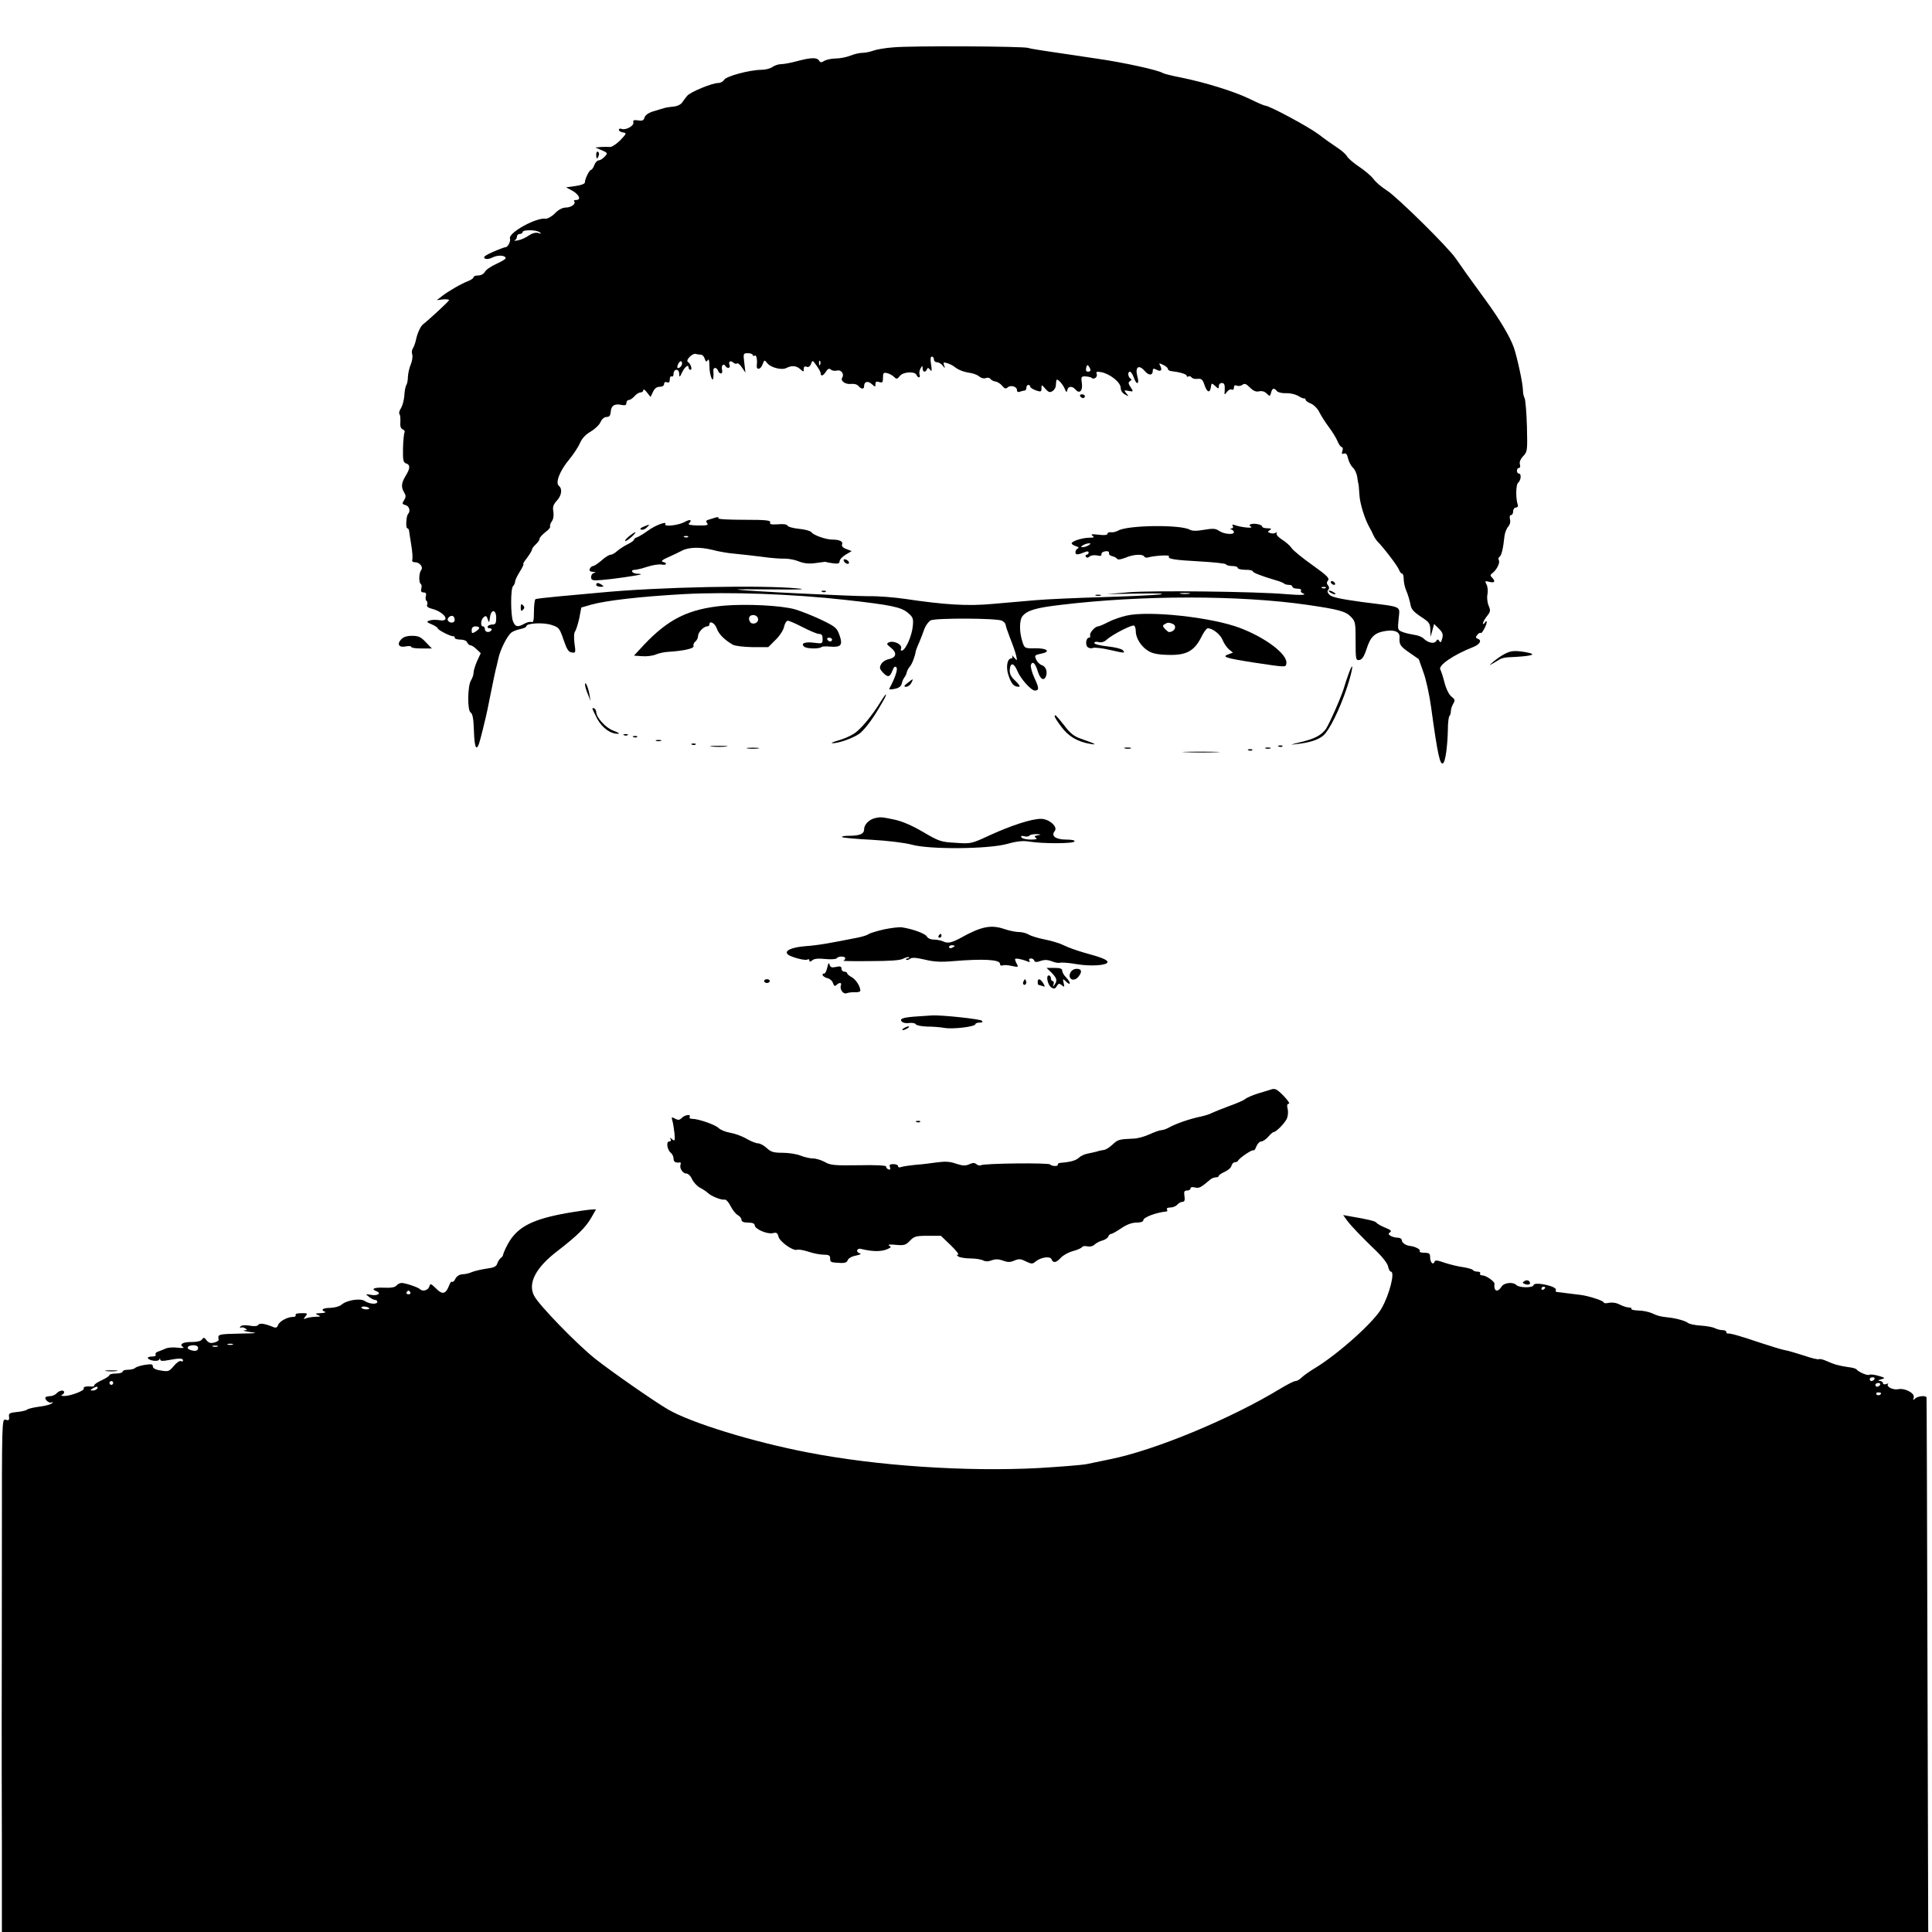
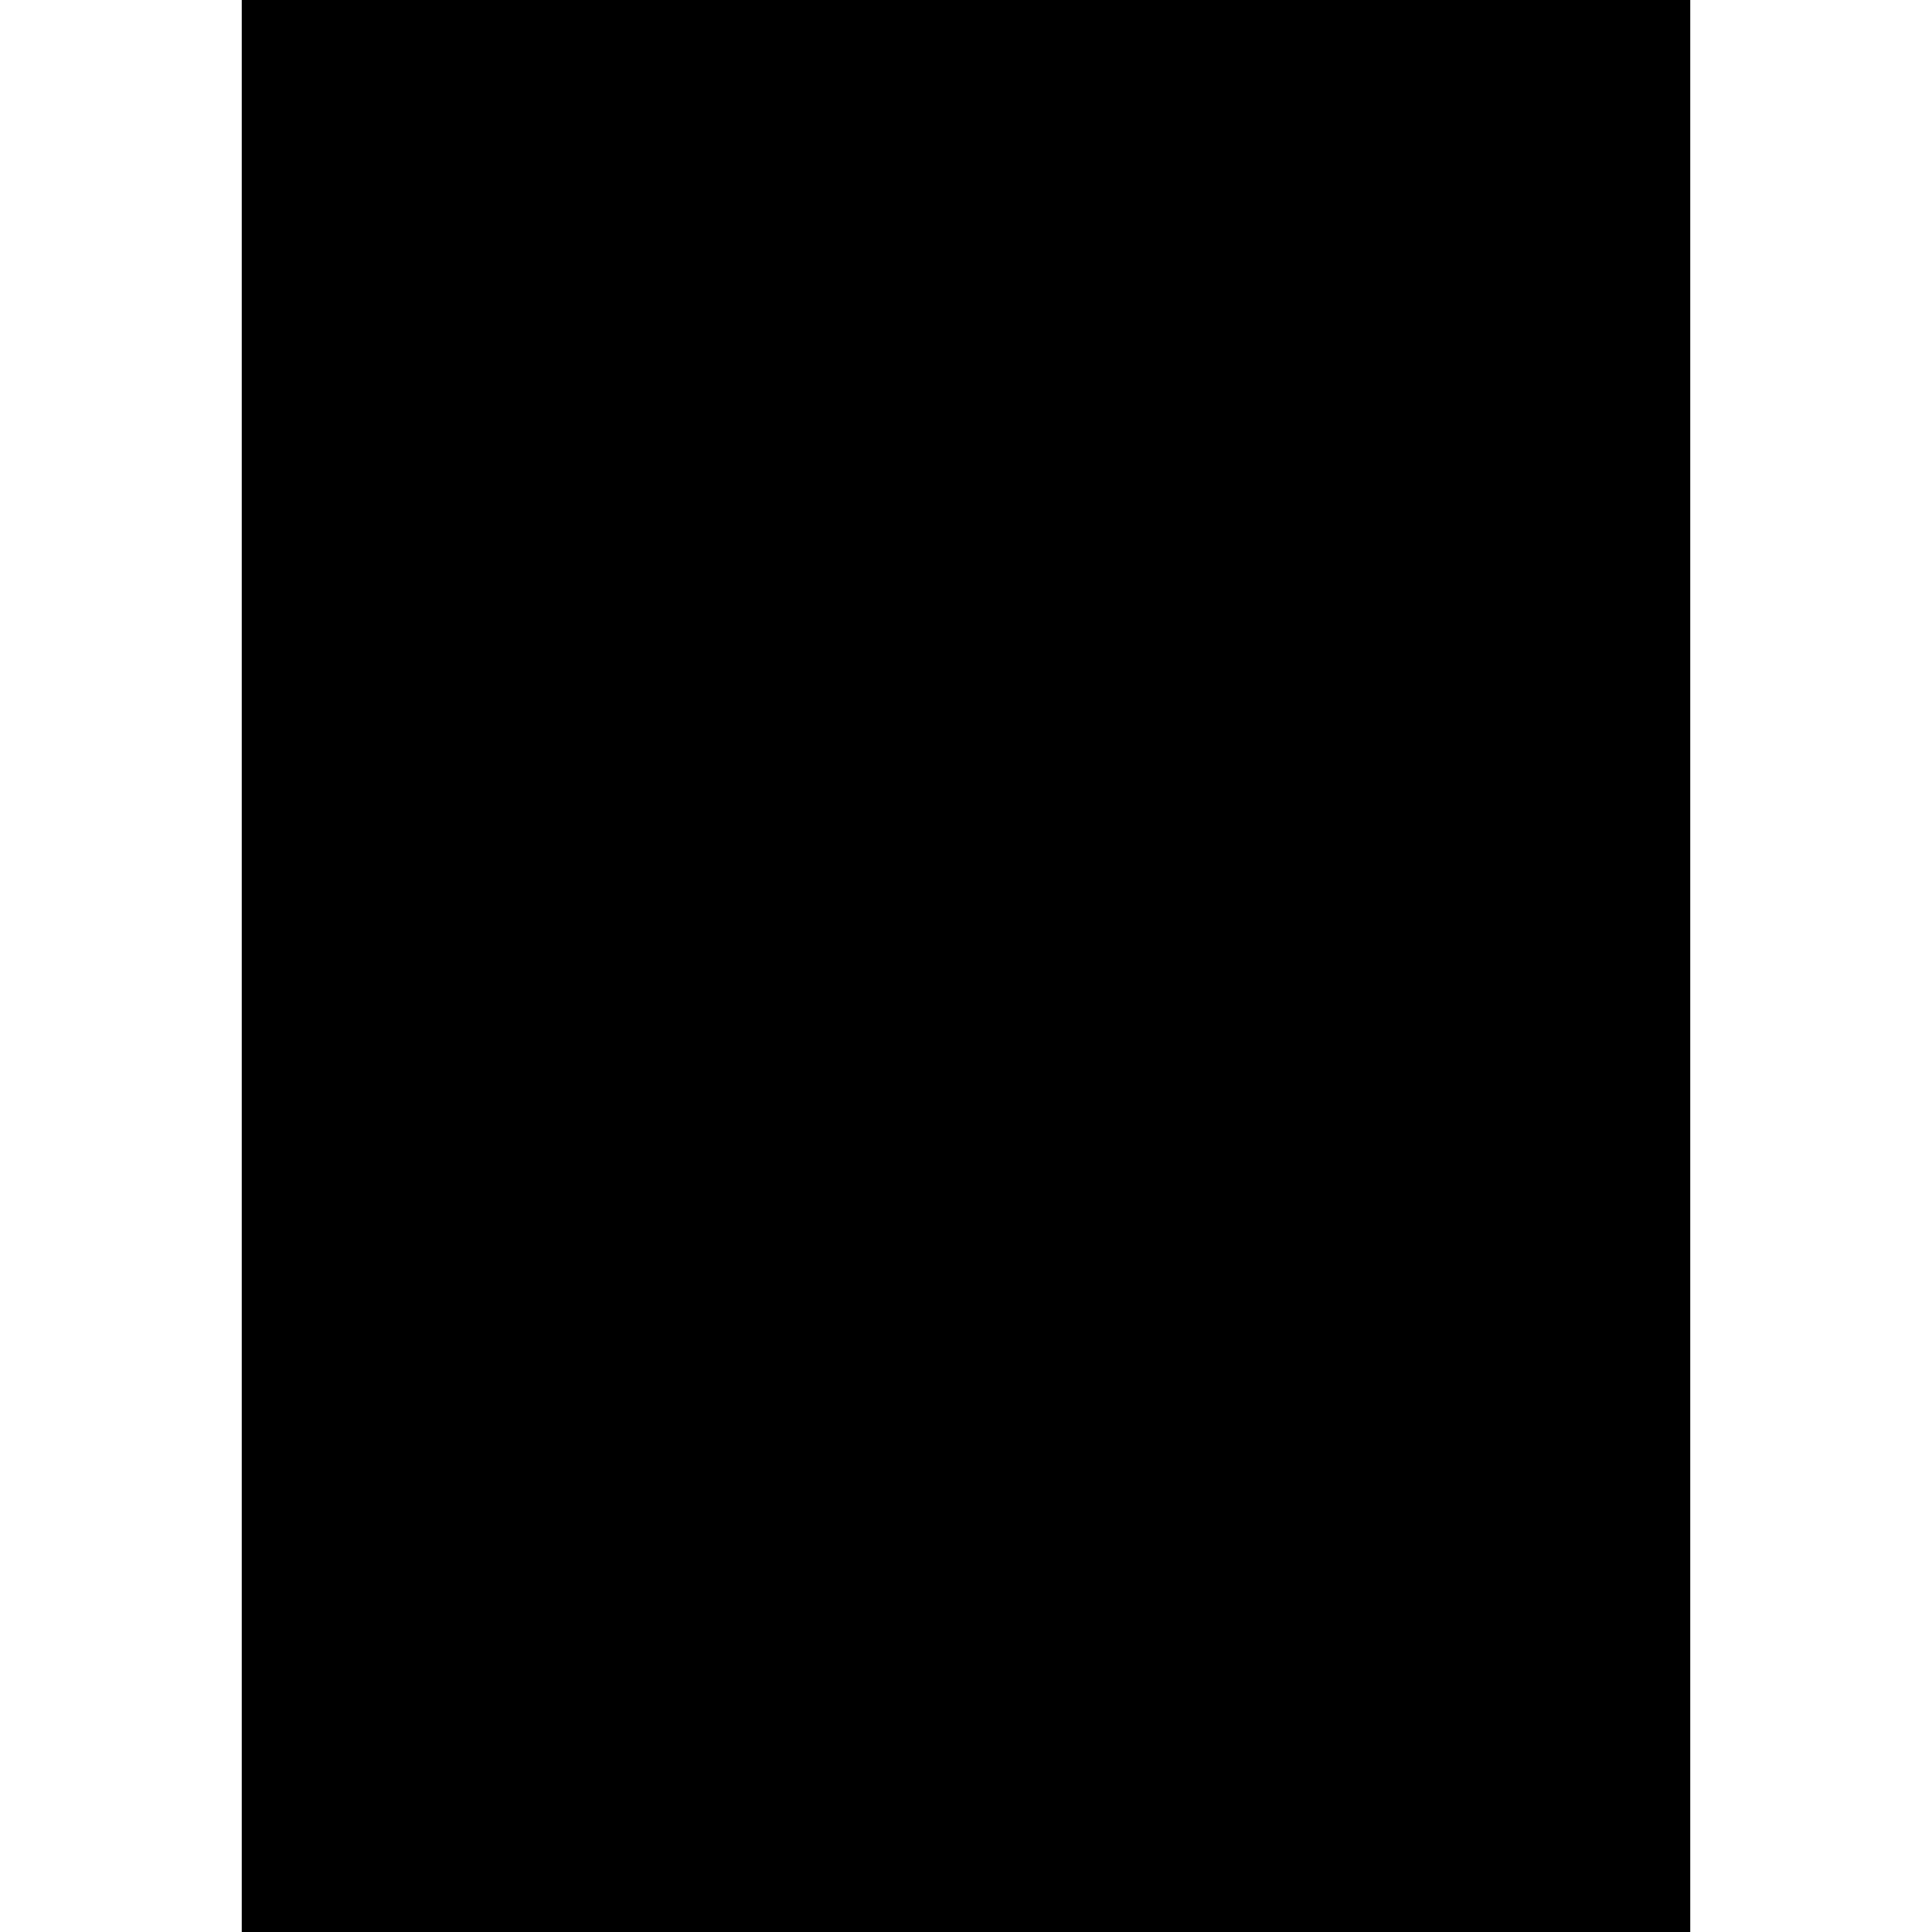
- <svg xmlns="http://www.w3.org/2000/svg" version="1.0" width="1024pt" height="1024pt" viewBox="0 0 1024 1024" preserveAspectRatio="xMidYMid meet">
-   <g transform="translate(0,1024) scale(0.1,-0.1)" fill="#000000" stroke="none">
-     <path d="M4735 9989 c-44 -3 -93 -12 -108 -18 -16 -6 -41 -11 -56 -11 -16 0 -45 -7 -64 -15 -20 -8 -55 -15 -77 -15 -22 0 -49 -6 -60 -12 -17 -11 -22 -10 -29 1 -11 17 -41 17 -116 -3 -32 -9 -71 -16 -85 -16 -14 0 -35 -7 -46 -15 -10 -8 -37 -15 -59 -15 -64 -1 -186 -34 -197 -53 -5 -9 -19 -17 -32 -17 -32 0 -148 -48 -164 -68 -8 -9 -20 -26 -27 -36 -8 -11 -28 -20 -47 -21 -18 -2 -40 -5 -48 -8 -8 -2 -34 -10 -57 -17 -26 -8 -43 -20 -47 -33 -4 -15 -11 -19 -34 -15 -23 3 -28 1 -25 -11 4 -18 -41 -43 -63 -34 -8 3 -14 0 -14 -5 0 -6 10 -12 22 -14 20 -3 20 -5 -14 -41 -20 -20 -44 -36 -54 -36 -11 1 -32 1 -49 0 l-30 -3 34 -14 c32 -14 33 -16 16 -34 -10 -11 -24 -20 -32 -20 -7 0 -18 -11 -23 -25 -5 -14 -13 -25 -17 -25 -9 0 -33 -48 -33 -67 0 -7 -20 -15 -50 -19 l-50 -7 27 -14 c42 -22 57 -53 26 -53 -9 0 -13 -3 -10 -7 12 -12 -15 -33 -43 -33 -18 0 -40 -11 -59 -31 -17 -17 -39 -29 -48 -28 -50 8 -200 -75 -190 -105 5 -14 -11 -46 -23 -46 -5 0 -35 -11 -67 -25 -43 -19 -54 -28 -43 -35 9 -5 24 -3 42 6 28 14 68 11 68 -5 0 -4 -23 -18 -50 -30 -28 -13 -55 -31 -60 -42 -6 -11 -21 -19 -35 -19 -14 0 -25 -4 -25 -9 0 -5 -12 -14 -27 -20 -39 -15 -108 -55 -141 -81 l-27 -21 32 4 c18 2 33 0 33 -4 0 -5 -101 -99 -139 -129 -12 -10 -29 -46 -36 -80 -4 -19 -12 -40 -17 -47 -5 -7 -7 -21 -3 -32 3 -11 0 -34 -8 -53 -8 -18 -14 -48 -15 -65 0 -18 -4 -38 -9 -45 -4 -7 -9 -32 -10 -56 -2 -24 -10 -53 -18 -66 -8 -12 -12 -26 -8 -30 4 -4 6 -22 5 -42 -2 -23 2 -36 13 -40 8 -3 12 -10 9 -16 -3 -5 -7 -43 -8 -84 -1 -63 1 -75 16 -80 23 -7 23 -26 -2 -66 -23 -38 -25 -60 -8 -88 10 -16 10 -24 0 -41 -12 -18 -11 -21 7 -26 20 -5 28 -32 14 -47 -10 -10 -14 -76 -4 -76 4 0 8 -6 9 -12 1 -7 6 -42 12 -78 6 -35 8 -70 5 -77 -2 -8 3 -13 14 -13 26 0 46 -26 33 -42 -12 -15 -13 -66 -2 -73 5 -3 6 -14 3 -25 -4 -14 0 -20 12 -20 12 0 16 -6 12 -20 -3 -11 -1 -22 4 -25 4 -3 6 -12 3 -20 -4 -9 4 -16 23 -21 69 -17 105 -72 41 -61 -18 3 -42 2 -52 -2 -17 -6 -15 -9 12 -20 18 -8 32 -17 32 -21 0 -9 71 -45 83 -42 4 1 7 -3 7 -8 0 -6 14 -10 30 -10 18 0 33 -6 36 -15 4 -8 11 -15 17 -15 6 0 21 -9 33 -21 l22 -21 -19 -41 c-10 -23 -19 -51 -19 -62 0 -11 -6 -29 -13 -40 -19 -28 -21 -162 -2 -172 10 -6 15 -34 17 -98 3 -100 16 -114 35 -38 7 26 17 66 22 88 6 22 20 87 31 145 12 58 23 114 26 125 3 11 10 40 15 63 10 48 46 120 69 139 8 7 30 15 48 19 17 3 32 10 32 15 0 16 88 21 132 7 41 -13 44 -18 65 -79 17 -50 26 -65 43 -67 21 -4 22 -1 15 47 -4 31 -3 57 3 64 5 7 15 38 22 69 l11 58 52 15 c78 22 258 43 490 56 240 13 578 1 862 -31 241 -27 291 -38 327 -68 27 -23 30 -30 26 -71 -5 -51 -36 -122 -56 -129 -7 -2 -10 2 -6 12 7 19 -37 42 -63 32 -16 -7 -15 -10 10 -30 33 -27 28 -51 -13 -60 -16 -3 -34 -15 -40 -27 -10 -17 -8 -25 11 -45 25 -26 36 -24 50 14 7 18 13 22 20 15 9 -9 -6 -55 -38 -114 -2 -4 11 -4 29 0 22 4 34 14 37 26 2 11 8 26 14 34 6 7 12 20 13 28 2 8 9 22 17 31 12 14 27 54 31 82 1 3 8 24 18 45 9 22 22 55 28 73 7 18 22 38 33 44 26 13 352 12 378 -2 10 -6 19 -15 19 -21 0 -6 11 -38 24 -72 14 -34 28 -75 32 -92 6 -29 6 -29 -11 -10 -9 11 -14 14 -10 8 3 -7 1 -13 -5 -13 -22 0 -30 -48 -14 -92 15 -44 28 -58 54 -58 9 0 3 11 -18 31 -24 22 -32 38 -30 60 3 40 23 36 41 -9 16 -39 72 -102 92 -102 23 0 23 13 -2 66 -14 30 -22 62 -19 70 9 23 24 8 37 -36 13 -42 34 -52 44 -21 7 25 -3 49 -24 56 -10 3 -23 16 -29 29 -10 22 -8 24 24 31 56 10 36 30 -29 29 -56 -1 -57 0 -68 35 -17 51 -17 115 1 136 25 30 72 44 202 59 431 52 949 52 1308 0 165 -24 202 -34 230 -63 24 -25 25 -32 25 -129 0 -97 1 -103 20 -100 14 2 25 18 38 58 21 66 43 87 103 96 48 7 74 -6 72 -34 -3 -38 4 -48 52 -81 28 -19 50 -35 50 -35 0 -1 11 -31 24 -68 14 -37 32 -120 41 -185 35 -256 48 -314 65 -297 11 11 22 87 24 176 0 36 4 70 9 74 4 4 7 16 7 26 0 10 6 27 13 39 10 17 9 22 -10 37 -13 10 -28 40 -37 75 -8 31 -18 62 -22 68 -13 22 71 79 173 119 36 14 49 36 26 44 -12 5 -13 9 -3 21 7 9 15 13 18 10 6 -6 32 42 32 59 0 6 -5 4 -10 -4 -5 -8 -10 -10 -10 -4 0 6 9 23 21 38 19 24 20 30 9 56 -7 17 -10 44 -6 61 3 17 1 40 -5 51 -10 19 -9 20 15 14 28 -7 34 2 14 23 -11 10 -10 15 3 24 22 17 41 55 33 68 -4 6 -2 14 4 18 10 6 19 42 26 109 2 18 11 41 20 51 9 10 13 26 9 39 -3 13 -1 22 6 22 6 0 11 9 11 20 0 11 7 20 15 20 8 0 12 6 10 13 -12 33 -11 107 1 118 16 13 19 49 4 49 -5 0 -10 7 -10 15 0 8 5 15 11 15 6 0 8 8 5 18 -4 12 2 28 17 44 23 24 23 30 20 158 -2 73 -8 140 -12 149 -5 9 -9 27 -9 41 0 37 -31 178 -49 230 -21 57 -71 142 -148 248 -33 46 -77 106 -98 135 -20 29 -48 68 -61 87 -40 59 -314 329 -366 361 -27 17 -59 44 -70 60 -12 16 -46 45 -76 65 -30 20 -59 45 -65 56 -6 11 -29 31 -52 46 -23 15 -67 46 -98 70 -53 40 -261 152 -283 152 -5 0 -43 16 -83 36 -83 40 -235 87 -363 113 -47 9 -91 20 -97 24 -25 16 -214 57 -348 76 -306 45 -351 52 -365 57 -23 9 -624 12 -715 3z m-1875 -980 c12 -8 10 -9 -7 -4 -14 4 -32 -1 -50 -13 -15 -11 -41 -23 -58 -26 -16 -3 -24 -3 -17 0 6 3 12 12 12 20 0 8 7 14 15 14 8 0 15 5 15 10 0 13 71 13 90 -1z m855 -649 c8 0 17 -10 20 -21 6 -17 9 -19 16 -8 6 9 9 -1 9 -31 0 -44 18 -94 21 -60 1 8 1 23 0 33 -3 21 17 23 25 2 9 -22 27 -18 21 5 -6 22 8 37 18 20 9 -15 28 -12 22 4 -8 20 4 28 20 14 7 -6 16 -8 20 -4 4 3 15 -6 25 -21 l19 -28 -6 51 c-6 50 -6 52 19 52 14 0 26 -5 26 -10 0 -5 5 -6 10 -3 9 6 15 -21 11 -52 -3 -25 20 -23 30 4 10 26 11 27 24 10 18 -25 79 -41 104 -27 28 14 52 12 73 -7 17 -15 18 -15 18 2 0 11 5 15 15 11 10 -4 19 2 24 16 7 20 8 20 29 -10 12 -16 22 -35 22 -41 0 -18 14 -13 28 10 10 15 17 18 26 10 6 -6 21 -8 33 -5 21 6 39 -19 27 -37 -11 -18 16 -37 46 -34 17 2 33 -2 40 -11 16 -18 30 -18 30 0 0 24 20 29 41 10 18 -16 19 -16 19 0 0 13 5 16 20 11 17 -5 20 -2 20 23 0 26 3 29 23 24 12 -3 28 -12 36 -20 13 -13 17 -12 31 6 18 22 81 25 88 4 2 -6 8 -12 13 -12 4 0 6 6 3 14 -3 8 -1 23 5 33 10 17 10 17 11 1 0 -21 16 -24 23 -5 4 9 8 8 17 -3 9 -12 10 -5 5 28 -5 27 -3 42 4 42 6 0 11 -7 11 -15 0 -8 7 -15 16 -15 9 0 23 -8 30 -17 13 -17 14 -17 8 1 -6 16 -4 17 17 11 13 -4 31 -13 39 -20 20 -16 49 -27 85 -32 17 -3 37 -11 46 -19 9 -8 24 -12 34 -8 9 4 20 2 24 -4 3 -5 15 -12 26 -14 11 -1 28 -12 37 -23 12 -15 19 -17 28 -9 15 15 50 6 50 -13 0 -10 6 -13 16 -9 9 3 20 6 25 6 5 0 9 7 9 15 0 8 5 15 10 15 6 0 10 -4 10 -9 0 -5 14 -14 30 -20 27 -9 30 -8 30 11 0 21 1 20 21 -3 16 -18 24 -21 37 -12 9 5 18 19 18 29 1 11 2 23 3 28 2 14 32 -16 44 -44 8 -20 11 -22 14 -7 5 21 26 22 43 3 21 -26 40 -8 34 33 -5 34 -3 37 20 36 14 -1 29 -4 32 -8 11 -11 33 5 27 20 -5 13 -1 15 26 10 46 -10 101 -54 101 -83 0 -14 9 -28 23 -35 21 -12 21 -11 7 6 -14 17 -13 18 12 13 26 -5 26 -4 11 19 -13 20 -14 26 -4 33 9 5 10 10 2 14 -13 9 -15 36 -2 36 5 0 14 -13 20 -30 15 -44 32 -38 19 6 -13 49 8 64 39 28 22 -26 43 -25 43 2 0 11 4 12 19 5 23 -13 33 -4 21 19 -9 16 -7 17 15 6 14 -6 25 -16 25 -21 0 -6 8 -11 18 -12 44 -5 82 -16 82 -25 0 -5 4 -7 9 -3 5 3 13 0 16 -5 4 -6 18 -10 32 -8 21 2 27 -3 37 -32 13 -40 29 -46 34 -12 3 23 4 23 23 6 17 -16 19 -16 19 -1 0 10 7 17 15 17 15 0 18 -9 16 -45 -2 -19 -1 -19 13 -1 8 10 19 15 25 11 6 -3 11 1 11 10 0 12 5 15 16 11 9 -4 23 -1 30 5 10 8 19 5 39 -15 19 -19 33 -24 49 -20 15 3 29 -1 40 -12 16 -16 18 -15 23 5 6 24 16 27 31 8 6 -7 28 -12 49 -11 21 1 49 -6 63 -14 14 -9 28 -15 33 -14 4 1 7 -2 7 -7 0 -5 13 -14 28 -20 16 -7 36 -27 45 -46 9 -18 31 -53 49 -77 19 -25 40 -59 47 -76 7 -18 18 -32 23 -32 5 0 7 -9 3 -20 -5 -15 -3 -18 8 -14 11 4 17 -4 22 -26 4 -17 15 -39 26 -49 10 -9 21 -33 23 -52 3 -19 5 -34 6 -34 1 0 3 -25 5 -55 2 -48 29 -134 56 -180 5 -8 13 -24 18 -36 5 -11 15 -27 23 -35 36 -37 107 -131 113 -149 4 -11 11 -20 16 -20 5 0 9 -13 9 -30 0 -16 6 -44 14 -62 8 -18 17 -49 21 -68 4 -28 15 -41 55 -68 45 -29 50 -36 51 -70 l1 -37 10 34 9 34 25 -25 c20 -19 24 -31 18 -52 -5 -21 -9 -24 -15 -14 -8 11 -10 11 -18 -1 -10 -15 -43 -8 -66 15 -8 8 -30 17 -48 19 -19 3 -47 9 -62 15 -27 10 -28 12 -22 70 6 71 27 61 -192 89 -110 15 -159 25 -173 37 -12 12 -15 21 -8 28 6 6 6 14 -1 23 -8 9 -8 17 0 27 9 11 -7 27 -83 81 -52 37 -102 77 -110 90 -8 12 -31 33 -51 45 -19 12 -32 27 -29 32 4 7 2 8 -5 4 -7 -4 -19 -5 -29 -1 -14 5 -14 7 -2 15 11 7 8 10 -12 10 -16 0 -28 4 -28 9 0 10 -40 19 -59 13 -11 -4 -11 -6 0 -14 15 -10 -55 -3 -87 9 -12 4 -15 3 -10 -5 4 -7 1 -12 -6 -13 -10 0 -10 -2 0 -6 6 -2 12 -9 12 -14 0 -15 -54 -10 -78 7 -19 13 -33 14 -80 6 -40 -7 -63 -7 -77 1 -49 27 -326 24 -378 -5 -12 -7 -30 -11 -39 -9 -10 1 -18 -2 -18 -8 0 -7 -18 -9 -47 -5 -36 4 -44 3 -33 -5 12 -9 9 -11 -16 -11 -36 0 -94 -18 -94 -30 0 -4 10 -11 23 -15 13 -4 17 -8 10 -12 -7 -2 -13 -12 -13 -20 0 -15 12 -15 53 2 10 4 17 3 17 -4 0 -6 -5 -11 -11 -11 -5 0 -7 -5 -4 -10 5 -8 11 -7 21 1 8 6 25 8 39 5 17 -4 24 -3 23 6 -2 7 7 14 20 16 14 2 21 -1 20 -9 -2 -7 6 -15 17 -17 11 -2 23 -9 26 -14 4 -6 21 -3 44 6 42 18 91 21 100 6 3 -5 11 -7 18 -5 33 10 118 15 113 7 -9 -15 26 -20 169 -28 72 -4 132 -11 133 -15 2 -5 17 -9 33 -9 16 0 29 -4 29 -10 0 -5 18 -10 40 -10 22 0 40 -3 40 -8 0 -7 43 -24 117 -46 23 -6 45 -15 49 -19 4 -4 16 -7 26 -7 10 0 18 -4 18 -10 0 -5 12 -10 26 -10 14 0 23 -4 20 -9 -4 -5 0 -11 6 -14 31 -11 -4 -13 -87 -6 -160 14 -705 20 -830 10 l-120 -10 170 3 c109 2 148 0 110 -5 -33 -4 -170 -10 -305 -14 -135 -4 -292 -11 -350 -16 -58 -5 -161 -14 -230 -20 -130 -12 -250 -5 -465 27 -55 8 -140 15 -190 14 -93 0 -651 27 -695 35 -14 2 70 2 185 1 142 -2 186 0 135 5 -189 19 -742 8 -1050 -22 -58 -5 -156 -14 -219 -20 -63 -6 -118 -12 -123 -15 -4 -3 -8 -32 -8 -66 0 -45 -3 -59 -13 -55 -7 3 -24 -1 -38 -9 -36 -20 -48 -17 -60 13 -13 35 -13 173 0 186 6 6 11 17 11 24 0 7 11 31 25 53 14 22 22 40 19 40 -4 0 5 15 20 34 14 19 26 39 26 44 0 5 9 17 20 27 11 10 20 23 20 30 0 6 14 21 30 34 17 12 28 26 26 30 -3 4 1 16 8 27 9 11 12 31 9 52 -5 25 0 38 18 58 26 28 31 63 11 79 -20 16 6 82 56 141 22 27 48 66 56 86 11 25 30 45 56 60 22 13 46 35 53 51 7 16 20 27 32 27 15 0 20 7 22 26 1 33 20 46 56 38 20 -4 27 -2 27 10 0 9 6 16 13 16 7 0 20 9 30 20 9 11 24 20 32 20 8 0 15 6 15 13 0 6 9 1 19 -13 l19 -24 13 27 c8 18 20 27 36 27 14 0 23 6 23 15 0 9 6 12 15 9 10 -4 15 0 15 16 0 11 5 18 10 15 6 -3 10 3 10 14 0 12 7 21 15 21 9 0 15 -9 15 -22 0 -20 3 -18 16 10 16 31 34 43 34 22 0 -5 4 -10 10 -10 11 0 1 32 -14 42 -14 9 25 48 42 42 8 -2 20 -4 27 -4z m-102 -55 c-5 -13 -23 -22 -23 -11 0 15 14 35 21 31 4 -3 6 -12 2 -20z m734 3 c-3 -8 -6 -5 -6 6 -1 11 2 17 5 13 3 -3 4 -12 1 -19z m1433 -30 c0 -5 -6 -8 -14 -8 -9 0 -12 7 -9 21 4 16 8 17 14 7 5 -7 9 -16 9 -20z m-10 -928 c-8 -5 -22 -10 -30 -10 -13 0 -13 1 0 10 8 5 22 10 30 10 13 0 13 -1 0 -10z m1257 -226 c-3 -3 -12 -4 -19 -1 -8 3 -5 6 6 6 11 1 17 -2 13 -5z m-724 -31 c-13 -2 -33 -2 -45 0 -13 2 -3 4 22 4 25 0 35 -2 23 -4z m-3673 -128 c0 -28 -4 -35 -19 -35 -11 0 -23 -4 -26 -10 -3 -5 1 -10 10 -10 9 0 13 -4 10 -10 -10 -15 -35 -12 -35 5 0 8 -4 15 -10 15 -15 0 -12 36 4 49 11 9 15 7 21 -11 7 -21 8 -20 12 10 6 45 33 43 33 -3z m-220 -11 c0 -17 -26 -19 -36 -3 -7 12 15 31 28 23 4 -3 8 -12 8 -20z m130 -42 c0 -4 -9 -13 -20 -20 -18 -11 -20 -10 -20 8 0 13 7 20 20 20 11 0 20 -3 20 -8z" />
-     <path d="M5725 8140 c3 -5 10 -10 16 -10 5 0 9 5 9 10 0 6 -7 10 -16 10 -8 0 -12 -4 -9 -10z" />
-     <path d="M3780 7493 c-8 -2 -21 -7 -29 -9 -9 -3 -10 -8 -3 -17 9 -10 -1 -13 -48 -12 -37 0 -55 4 -49 10 20 20 7 25 -23 8 -34 -18 -111 -26 -102 -11 12 18 -53 -6 -91 -34 -22 -16 -48 -32 -57 -35 -10 -3 -18 -9 -18 -14 0 -4 -15 -15 -34 -24 -18 -9 -43 -25 -54 -35 -12 -11 -27 -20 -35 -20 -8 0 -30 -13 -48 -30 -19 -16 -39 -30 -45 -30 -7 0 -14 -7 -18 -15 -4 -10 1 -15 17 -16 16 -1 17 -3 5 -6 -9 -2 -16 -13 -15 -23 1 -16 8 -18 57 -14 54 4 185 23 205 29 6 2 -2 4 -17 4 -29 1 -40 21 -12 21 8 0 37 7 65 16 27 9 60 14 74 12 28 -6 35 8 8 14 -12 3 -1 12 32 26 28 13 58 27 67 32 36 20 96 22 162 6 37 -10 92 -19 122 -21 31 -3 95 -10 142 -16 48 -7 103 -11 123 -10 20 0 53 -6 74 -15 25 -10 52 -13 83 -9 59 8 56 8 62 6 3 -2 20 -4 38 -7 24 -3 32 0 32 11 0 9 14 24 32 35 l32 19 -28 11 c-18 6 -26 15 -23 24 7 16 -13 26 -51 26 -35 0 -102 24 -111 39 -5 7 -34 15 -65 18 -32 3 -60 11 -62 17 -3 7 -23 10 -51 7 -36 -2 -45 0 -41 10 4 11 -21 14 -137 14 -79 0 -141 3 -138 8 5 8 -4 8 -27 0z m-133 -99 c-3 -3 -12 -4 -19 -1 -8 3 -5 6 6 6 11 1 17 -2 13 -5z" />
-     <path d="M3410 7448 c-16 -7 -20 -12 -12 -15 8 -3 21 2 30 11 19 18 17 19 -18 4z" />
-     <path d="M3336 7399 c-15 -12 -25 -23 -22 -26 2 -3 17 7 33 21 33 31 26 34 -11 5z" />
-     <path d="M4472 7268 c5 -15 28 -23 28 -10 0 5 -7 13 -16 16 -10 4 -14 1 -12 -6z" />
-     <path d="M7055 7150 c3 -5 11 -10 16 -10 6 0 7 5 4 10 -3 6 -11 10 -16 10 -6 0 -7 -4 -4 -10z" />
-     <path d="M3160 7140 c0 -5 10 -10 23 -10 18 0 19 2 7 10 -19 13 -30 13 -30 0z" />
-     <path d="M4358 7103 c7 -3 16 -2 19 1 4 3 -2 6 -13 5 -11 0 -14 -3 -6 -6z" />
-     <path d="M7050 7100 c8 -5 20 -10 25 -10 6 0 3 5 -5 10 -8 5 -19 10 -25 10 -5 0 -3 -5 5 -10z" />
-     <path d="M5808 7083 c6 -2 18 -2 25 0 6 3 1 5 -13 5 -14 0 -19 -2 -12 -5z" />
-     <path d="M2760 7020 c0 -19 3 -21 12 -12 9 9 9 15 0 24 -9 9 -12 7 -12 -12z" />
-     <path d="M3160 9421 c0 -25 6 -27 13 -6 4 8 2 17 -3 20 -6 4 -10 -3 -10 -14z" />
-     <path d="M3838 7030 c-188 -17 -295 -70 -426 -209 l-52 -56 43 -3 c24 -2 56 2 73 9 16 7 45 13 64 14 83 5 141 18 136 31 -3 7 2 18 10 24 8 7 14 20 14 30 0 19 30 50 48 50 7 0 12 5 12 10 0 23 29 8 39 -21 10 -29 40 -60 85 -86 12 -7 58 -12 105 -13 l83 0 39 39 c22 21 42 53 45 70 4 17 12 31 20 31 7 0 43 -16 80 -35 37 -19 75 -35 85 -35 14 0 19 -7 19 -26 0 -26 -2 -26 -43 -21 -49 7 -76 -3 -54 -21 13 -11 81 -12 92 -1 3 3 22 4 43 2 59 -5 70 7 52 59 -14 40 -21 46 -95 82 -44 21 -107 46 -140 56 -73 21 -258 30 -377 20z m179 -66 c7 -18 -14 -35 -34 -27 -7 3 -13 14 -13 24 0 24 38 26 47 3z m393 -114 c0 -5 -4 -10 -9 -10 -6 0 -13 5 -16 10 -3 6 1 10 9 10 9 0 16 -4 16 -10z" />
-     <path d="M5970 6977 c-30 -7 -74 -22 -98 -35 -23 -12 -47 -22 -52 -22 -16 0 -47 -35 -42 -48 2 -7 -1 -12 -6 -12 -16 0 -21 -38 -7 -50 7 -6 20 -8 28 -4 9 3 48 -1 86 -10 85 -19 86 -19 72 -2 -6 7 -42 16 -81 20 -39 4 -70 12 -70 18 0 6 10 8 22 5 14 -4 30 0 43 12 29 27 136 82 146 75 5 -3 9 -17 9 -31 0 -35 29 -81 66 -103 22 -14 52 -20 106 -21 95 -3 137 20 174 92 13 27 29 49 35 49 26 0 67 -32 79 -62 7 -18 23 -41 34 -50 l21 -17 -24 -9 c-37 -13 -16 -20 130 -43 181 -27 174 -27 177 -4 6 47 -108 134 -244 186 -148 57 -483 94 -604 66z m244 -43 c27 -10 13 -44 -19 -44 -2 0 -11 7 -20 16 -13 14 -14 19 -3 25 16 10 22 11 42 3z" />
-     <path d="M2126 6851 c-24 -26 -11 -45 25 -37 16 3 29 2 29 -3 0 -5 25 -8 55 -8 l54 0 -32 33 c-26 28 -39 34 -73 34 -28 0 -46 -6 -58 -19z" />
-     <path d="M7975 6774 c-16 -8 -43 -27 -60 -41 -30 -26 -26 -24 35 13 8 5 26 9 40 10 133 6 166 15 93 28 -56 9 -75 7 -108 -10z" />
-     <path d="M7148 6669 c-9 -24 -19 -55 -23 -69 -12 -45 -78 -194 -97 -223 -25 -35 -62 -54 -141 -72 -49 -12 -53 -14 -17 -9 68 7 115 22 142 44 32 25 88 138 128 258 31 94 38 153 8 71z" />
-     <path d="M4810 6620 c-20 -16 -21 -20 -8 -20 10 0 22 9 28 20 13 25 11 25 -20 0z" />
-     <path d="M3101 6610 c0 -8 7 -31 15 -50 l14 -35 -6 35 c-7 40 -24 76 -23 50z" />
-     <path d="M4669 6523 c-45 -74 -109 -152 -145 -173 -19 -12 -56 -28 -82 -35 -26 -7 -40 -14 -31 -14 34 -2 126 32 152 57 32 30 69 81 111 155 33 55 28 64 -5 10z" />
-     <path d="M3140 6484 c0 -3 12 -28 26 -55 27 -48 71 -80 111 -78 10 0 -1 7 -25 16 -41 14 -92 70 -92 100 0 6 -4 15 -10 18 -5 3 -10 3 -10 -1z" />
-     <path d="M5590 6443 c0 -5 16 -30 36 -56 37 -50 86 -79 154 -90 39 -6 27 0 -52 28 -35 12 -57 29 -88 71 -42 53 -50 61 -50 47z" />
-     <path d="M3308 6343 c7 -3 16 -2 19 1 4 3 -2 6 -13 5 -11 0 -14 -3 -6 -6z" />
-     <path d="M3358 6333 c7 -3 16 -2 19 1 4 3 -2 6 -13 5 -11 0 -14 -3 -6 -6z" />
-     <path d="M3478 6313 c6 -2 18 -2 25 0 6 3 1 5 -13 5 -14 0 -19 -2 -12 -5z" />
-     <path d="M3668 6293 c7 -3 16 -2 19 1 4 3 -2 6 -13 5 -11 0 -14 -3 -6 -6z" />
-     <path d="M3773 6283 c20 -2 54 -2 75 0 20 2 3 4 -38 4 -41 0 -58 -2 -37 -4z" />
-     <path d="M6778 6283 c7 -3 16 -2 19 1 4 3 -2 6 -13 5 -11 0 -14 -3 -6 -6z" />
-     <path d="M3963 6273 c15 -2 39 -2 55 0 15 2 2 4 -28 4 -30 0 -43 -2 -27 -4z" />
-     <path d="M5963 6273 c9 -2 23 -2 30 0 6 3 -1 5 -18 5 -16 0 -22 -2 -12 -5z" />
-     <path d="M6708 6273 c6 -2 18 -2 25 0 6 3 1 5 -13 5 -14 0 -19 -2 -12 -5z" />
-     <path d="M6618 6263 c7 -3 16 -2 19 1 4 3 -2 6 -13 5 -11 0 -14 -3 -6 -6z" />
-     <path d="M6288 6253 c46 -2 118 -2 160 0 42 1 5 3 -83 3 -88 0 -123 -2 -77 -3z" />
-     <path d="M4635 5903 c-30 -8 -55 -34 -55 -58 0 -25 -22 -35 -84 -35 -22 0 -36 -3 -33 -7 4 -3 74 -10 157 -14 88 -5 176 -16 213 -26 93 -26 403 -24 505 4 54 15 85 18 120 12 69 -11 230 -11 237 1 4 6 -13 10 -43 10 -56 0 -83 19 -62 45 19 22 -29 65 -73 65 -49 0 -155 -34 -271 -87 -97 -45 -100 -46 -181 -40 -78 4 -88 8 -172 57 -58 34 -110 57 -153 66 -68 14 -73 15 -105 7z m866 -90 c-19 -4 -21 -7 -10 -14 9 -6 1 -9 -28 -9 -23 0 -45 5 -49 12 -5 8 0 9 14 6 12 -4 25 -2 28 3 3 5 20 8 37 8 26 -1 28 -3 8 -6z" />
-     <path d="M4685 5314 c-38 -9 -75 -20 -81 -25 -6 -5 -31 -13 -55 -18 -161 -32 -213 -41 -281 -46 -74 -6 -114 -25 -92 -44 16 -14 92 -34 103 -27 6 4 11 2 11 -5 0 -8 4 -8 15 1 10 9 33 11 70 7 30 -3 57 -1 60 4 8 12 45 12 45 0 0 -5 -5 -11 -10 -13 -6 -2 58 -3 142 -2 104 0 161 4 176 13 13 7 26 10 30 7 3 -3 -1 -6 -8 -6 -7 0 -10 -3 -7 -6 4 -4 12 -2 20 4 10 8 30 7 78 -4 49 -12 86 -14 154 -8 157 13 245 8 245 -14 0 -8 6 -12 14 -9 7 3 30 2 50 -3 32 -7 35 -6 26 10 -6 10 -10 22 -10 26 0 7 34 1 64 -11 14 -6 17 -5 12 3 -4 7 -1 12 8 12 8 0 16 -5 18 -12 3 -8 12 -9 34 -1 21 7 37 6 59 -2 16 -7 35 -10 43 -8 7 3 46 0 87 -7 75 -13 165 -7 165 11 0 12 -33 25 -125 50 -38 11 -86 28 -105 38 -19 10 -64 24 -100 31 -36 7 -75 19 -87 26 -12 8 -36 14 -52 14 -17 0 -52 7 -78 16 -71 24 -122 14 -233 -48 -45 -24 -65 -29 -88 -19 -12 6 -36 11 -52 11 -17 0 -33 7 -38 17 -9 15 -73 39 -132 48 -14 2 -56 -3 -95 -11z m375 -88 c0 -2 -7 -6 -15 -10 -8 -3 -15 -1 -15 4 0 6 7 10 15 10 8 0 15 -2 15 -4z" />
-     <path d="M4975 5280 c-3 -5 -1 -10 4 -10 6 0 11 5 11 10 0 6 -2 10 -4 10 -3 0 -8 -4 -11 -10z" />
-     <path d="M4385 5113 c-4 -18 -11 -33 -16 -33 -19 0 -8 -18 15 -24 14 -3 28 -15 31 -27 5 -15 10 -18 18 -10 15 15 30 14 24 -1 -8 -22 13 -50 31 -42 9 3 29 6 45 5 15 -1 27 3 27 8 0 23 -24 60 -46 72 -13 7 -24 16 -24 21 0 4 -7 8 -15 8 -8 0 -15 7 -15 16 0 12 -7 14 -29 9 -23 -5 -30 -2 -34 12 -3 13 -7 9 -12 -14z" />
-     <path d="M5574 5084 c28 -29 31 -41 15 -64 -9 -13 -10 -12 -5 3 3 9 1 17 -4 17 -6 0 -10 7 -10 15 0 8 -5 15 -11 15 -17 0 -6 -52 14 -64 14 -9 20 -7 28 7 9 15 13 16 27 5 13 -11 15 -10 10 10 -7 26 -5 27 16 6 9 -8 16 -11 16 -5 0 6 -9 20 -20 31 -11 11 -20 27 -20 35 0 11 -11 15 -41 15 l-42 0 27 -26z" />
-     <path d="M5673 5084 c-15 -32 17 -50 41 -23 23 27 20 44 -7 44 -14 0 -28 -8 -34 -21z" />
-     <path d="M4050 5040 c0 -5 7 -10 15 -10 8 0 15 5 15 10 0 6 -7 10 -15 10 -8 0 -15 -4 -15 -10z" />
-     <path d="M5426 5041 c-4 -7 -5 -15 -2 -18 9 -9 19 4 14 18 -4 11 -6 11 -12 0z" />
-     <path d="M5500 5035 c0 -8 2 -15 4 -15 2 0 12 -3 21 -6 15 -6 15 -4 4 15 -16 25 -29 27 -29 6z" />
-     <path d="M4865 4853 c-78 -5 -99 -12 -86 -27 6 -7 23 -11 40 -8 16 2 32 -1 35 -7 4 -6 31 -11 59 -12 29 0 70 -3 92 -7 44 -8 165 6 165 20 0 4 10 8 22 8 14 0 19 3 12 10 -9 9 -215 31 -264 28 -14 -1 -47 -3 -75 -5z" />
-     <path d="M4790 4790 c-8 -5 -10 -10 -5 -10 6 0 17 5 25 10 8 5 11 10 5 10 -5 0 -17 -5 -25 -10z" />
-     <path d="M6735 4465 c-5 -2 -35 -11 -65 -20 -30 -9 -62 -23 -70 -30 -8 -7 -47 -24 -87 -38 -40 -15 -80 -31 -90 -36 -10 -6 -38 -15 -63 -20 -56 -12 -126 -36 -162 -56 -14 -8 -33 -15 -42 -15 -9 0 -37 -10 -63 -22 -26 -12 -65 -23 -87 -23 -75 -3 -81 -5 -110 -32 -16 -15 -36 -27 -45 -28 -9 -1 -25 -4 -36 -8 -11 -3 -33 -8 -49 -11 -16 -3 -37 -12 -46 -21 -17 -16 -46 -24 -97 -28 -11 -1 -19 -5 -16 -9 2 -5 -5 -8 -16 -8 -11 0 -22 4 -25 8 -6 10 -352 6 -367 -4 -5 -3 -16 -1 -23 5 -10 9 -20 9 -39 0 -20 -9 -35 -8 -69 3 -33 12 -58 13 -103 7 -33 -5 -85 -11 -115 -13 -30 -3 -63 -8 -72 -11 -11 -4 -18 -3 -18 4 0 6 -11 11 -25 11 -18 0 -23 -4 -18 -16 4 -12 2 -15 -8 -12 -8 3 -13 10 -12 15 1 6 -55 9 -145 7 -129 -2 -151 0 -180 17 -18 10 -47 19 -63 19 -16 0 -46 7 -66 15 -19 8 -62 15 -94 15 -48 0 -63 4 -85 25 -15 14 -36 25 -46 25 -11 0 -38 11 -61 24 -23 14 -62 28 -86 32 -24 4 -52 15 -62 25 -18 18 -107 49 -141 49 -11 0 -16 5 -13 10 10 16 -25 12 -41 -5 -12 -12 -20 -13 -36 -4 -19 10 -20 9 -14 -12 4 -13 8 -43 11 -67 3 -39 2 -42 -13 -30 -11 9 -14 10 -8 1 4 -8 2 -13 -7 -13 -18 0 -11 -44 9 -61 8 -6 14 -20 14 -30 0 -17 11 -24 33 -20 5 1 7 -4 4 -11 -7 -20 12 -48 31 -48 9 0 23 -13 30 -30 8 -17 27 -37 42 -45 15 -8 34 -20 42 -28 18 -17 71 -39 88 -35 8 2 22 -14 32 -34 10 -20 27 -42 38 -48 11 -6 20 -17 20 -25 0 -10 11 -15 35 -15 23 0 35 -5 35 -14 0 -20 67 -49 96 -42 19 5 25 2 30 -18 6 -27 78 -78 98 -70 8 3 35 -2 60 -10 26 -9 62 -16 81 -16 28 0 35 -4 35 -20 0 -21 2 -21 57 -24 22 -1 33 4 36 15 3 9 21 20 43 24 24 5 32 10 21 12 -10 3 -16 10 -14 16 3 7 11 10 18 8 74 -18 123 -16 159 7 2 2 -1 7 -9 11 -7 5 10 6 38 3 44 -4 52 -1 74 22 22 23 32 26 94 26 l70 0 52 -50 c28 -27 46 -50 39 -50 -9 0 -8 -3 2 -10 8 -5 37 -10 63 -10 27 0 57 -5 67 -10 13 -7 28 -7 46 0 19 7 36 7 59 -1 25 -10 40 -10 62 0 24 10 34 9 61 -5 29 -14 35 -14 50 -1 27 23 78 31 85 13 9 -22 24 -20 50 8 12 13 41 29 64 35 23 6 45 16 48 21 4 6 17 7 29 4 14 -3 29 1 38 10 9 8 27 18 41 21 14 4 28 13 31 21 3 8 10 14 15 14 6 0 30 14 54 30 29 20 57 30 81 30 22 0 36 5 36 13 0 15 69 41 123 46 5 1 5 6 2 11 -3 6 4 10 18 10 14 0 30 7 37 15 7 8 19 15 27 15 11 0 14 8 11 30 -4 24 -1 30 14 30 10 0 18 5 18 11 0 7 9 9 24 5 22 -5 30 -1 83 44 7 5 19 10 28 10 8 0 15 3 15 8 0 4 14 13 31 21 18 8 34 22 36 32 3 11 11 19 18 19 7 0 15 3 17 8 6 14 76 61 81 55 4 -3 11 6 16 21 6 14 17 26 26 26 8 0 25 11 37 25 12 14 25 25 29 25 12 0 55 43 68 68 7 13 10 36 6 53 -5 20 -3 29 6 29 7 0 -5 18 -26 40 -37 38 -47 43 -70 35z" />
-     <path d="M4858 4293 c7 -3 16 -2 19 1 4 3 -2 6 -13 5 -11 0 -14 -3 -6 -6z" />
-     <path d="M3002 3810 c-172 -31 -250 -69 -300 -146 -15 -23 -35 -66 -36 -77 -1 -4 -6 -11 -12 -15 -6 -4 -14 -17 -18 -28 -5 -17 -18 -23 -57 -28 -27 -4 -62 -12 -77 -18 -15 -7 -38 -12 -52 -12 -15 -1 -29 -10 -36 -23 -6 -13 -14 -20 -17 -17 -4 4 -11 -4 -16 -18 -18 -47 -36 -52 -69 -18 -29 28 -31 29 -37 10 -6 -19 -35 -27 -49 -13 -9 10 -78 33 -97 33 -9 0 -22 -6 -28 -14 -7 -9 -30 -13 -66 -11 -54 2 -71 -7 -39 -19 27 -10 5 -26 -29 -19 -31 5 -31 5 -12 -10 11 -9 26 -17 33 -17 6 0 12 -4 12 -10 0 -15 -43 -12 -66 4 -24 17 -97 5 -125 -20 -9 -8 -35 -15 -58 -16 -40 0 -54 -11 -28 -21 6 -3 -4 -6 -23 -7 -29 -1 -32 -3 -15 -10 17 -7 15 -9 -12 -9 -17 -1 -40 -4 -50 -8 -16 -6 -16 -5 -4 10 12 15 11 17 -13 17 -33 0 -42 -3 -39 -12 2 -5 -5 -8 -15 -8 -29 0 -72 -24 -78 -43 -4 -12 -11 -16 -22 -12 -48 20 -76 24 -83 13 -4 -7 -22 -9 -47 -4 -27 4 -43 2 -48 -6 -4 -6 -3 -8 2 -5 6 3 16 2 24 -4 12 -7 11 -9 -5 -10 -11 -1 3 -5 30 -9 43 -5 38 -7 -40 -8 -134 -3 -131 -3 -126 -34 0 -4 -11 -11 -25 -14 -18 -5 -29 -1 -39 12 -12 16 -16 17 -24 5 -6 -9 -26 -14 -55 -14 -47 1 -69 -13 -45 -27 7 -5 -6 -6 -30 -3 -23 3 -52 1 -64 -5 -12 -5 -30 -13 -40 -16 -10 -3 -15 -10 -12 -16 4 -6 -5 -10 -20 -10 -14 0 -24 -4 -21 -9 9 -14 55 -19 60 -7 3 8 5 8 5 0 1 -8 14 -9 43 -3 59 11 78 11 78 -2 0 -5 -5 -7 -11 -3 -6 3 -23 -8 -37 -25 -25 -30 -30 -32 -69 -25 -29 4 -43 12 -43 22 0 12 -8 13 -42 8 -24 -4 -47 -11 -52 -17 -6 -5 -23 -9 -38 -9 -15 0 -28 -4 -28 -10 0 -5 -16 -10 -35 -10 -19 0 -35 -4 -35 -8 0 -5 -18 -17 -40 -27 -22 -10 -40 -22 -40 -27 0 -5 -6 -8 -12 -7 -28 3 -49 -1 -44 -10 7 -11 -72 -41 -104 -40 -14 0 -19 3 -12 6 6 2 12 9 12 14 0 14 -26 10 -40 -6 -7 -8 -23 -15 -36 -15 -13 0 -24 -4 -24 -9 0 -14 26 -32 35 -23 5 4 5 2 2 -4 -4 -7 -33 -15 -64 -19 -32 -4 -63 -11 -69 -16 -6 -5 -31 -11 -55 -13 -38 -4 -44 -7 -41 -26 2 -17 -2 -20 -18 -15 -20 6 -20 2 -20 -687 0 -381 -1 -790 -1 -908 0 -118 0 -419 1 -667 l0 -453 5105 0 5105 0 -4 1413 c-2 776 -4 1415 -5 1420 -2 12 -46 8 -60 -5 -11 -11 -13 -10 -8 4 8 23 -45 52 -82 45 -27 -6 -66 14 -54 27 4 4 0 4 -10 0 -10 -3 -17 -1 -17 5 0 6 -8 11 -17 12 -12 1 -9 4 7 8 24 7 23 8 -14 19 -22 6 -43 9 -49 5 -9 -5 -57 15 -67 29 -3 4 -23 10 -44 12 -47 7 -72 13 -114 32 -18 8 -36 13 -41 10 -5 -3 -42 6 -82 20 -41 13 -85 26 -99 28 -14 2 -72 20 -130 39 -112 38 -160 51 -172 49 -5 -1 -8 3 -8 8 0 6 -9 10 -21 10 -11 0 -29 5 -39 10 -11 6 -44 12 -75 14 -31 2 -61 8 -68 14 -14 11 -59 24 -102 29 -46 5 -58 8 -90 23 -16 7 -49 14 -72 14 -22 1 -39 4 -36 9 2 4 -4 7 -14 7 -10 0 -31 7 -47 15 -18 10 -41 13 -58 10 -15 -4 -28 -3 -28 2 0 9 -85 36 -125 40 -11 1 -40 5 -65 8 -25 3 -50 7 -57 7 -7 1 -10 5 -7 9 7 11 -24 25 -73 33 -28 4 -43 2 -45 -6 -5 -15 -76 -14 -91 1 -18 18 -66 13 -79 -9 -21 -33 -42 -24 -37 16 1 12 -45 44 -63 44 -11 0 -16 5 -13 10 3 6 -3 10 -14 10 -11 0 -22 4 -25 9 -3 4 -26 11 -52 15 -25 3 -69 14 -97 23 -39 14 -51 15 -54 5 -7 -19 -23 -3 -23 24 0 20 -5 24 -31 24 -16 0 -28 4 -24 9 5 9 -24 24 -50 27 -23 2 -45 17 -45 30 0 8 -10 14 -22 14 -13 0 -30 5 -38 10 -12 8 -13 12 -2 19 10 6 2 13 -26 24 -22 9 -43 21 -46 26 -6 9 -44 18 -144 35 l-33 6 20 -28 c22 -30 81 -91 160 -167 29 -28 55 -62 58 -77 3 -16 10 -28 15 -28 23 0 -7 -120 -49 -194 -39 -71 -228 -241 -353 -317 -30 -18 -62 -41 -72 -51 -10 -10 -24 -18 -32 -18 -8 0 -43 -18 -78 -39 -264 -161 -668 -328 -903 -375 -44 -9 -100 -21 -125 -26 -25 -5 -139 -14 -255 -21 -384 -20 -856 11 -1225 83 -295 57 -618 157 -740 228 -75 44 -299 200 -385 268 -97 77 -299 285 -324 334 -35 67 9 151 127 240 102 79 148 124 177 176 l24 42 -27 -1 c-15 -1 -73 -9 -130 -19z m5188 -394 c0 -3 -4 -8 -10 -11 -5 -3 -10 -1 -10 4 0 6 5 11 10 11 6 0 10 -2 10 -4z m-6015 -26 c3 -5 -1 -10 -10 -10 -9 0 -13 5 -10 10 3 6 8 10 10 10 2 0 7 -4 10 -10z m-219 -83 c4 -4 -2 -7 -14 -7 -11 0 -23 4 -26 8 -6 10 30 9 40 -1z m-723 -194 c-7 -2 -19 -2 -25 0 -7 3 -2 5 12 5 14 0 19 -2 13 -5z m-183 -18 c0 -16 -17 -19 -44 -9 -22 9 -10 24 20 24 15 0 24 -6 24 -15z m103 8 c-7 -2 -19 -2 -25 0 -7 3 -2 5 12 5 14 0 19 -2 13 -5z m8782 -173 c-3 -5 -10 -10 -16 -10 -5 0 -9 5 -9 10 0 6 7 10 16 10 8 0 12 -4 9 -10z m-9335 -20 c0 -5 -4 -10 -10 -10 -5 0 -10 5 -10 10 0 6 5 10 10 10 6 0 10 -4 10 -10z m9365 -10 c-3 -5 -10 -10 -16 -10 -5 0 -9 5 -9 10 0 6 7 10 16 10 8 0 12 -4 9 -10z m-9450 -20 c-3 -5 -14 -10 -23 -10 -15 0 -15 2 -2 10 20 13 33 13 25 0z m9455 -24 c0 -11 -19 -15 -25 -6 -3 5 1 10 9 10 9 0 16 -2 16 -4z" />
-     <path d="M8080 3450 c-12 -8 -12 -10 3 -16 21 -8 35 2 21 16 -5 5 -15 6 -24 0z" />
-     <path d="M563 2973 c15 -2 39 -2 55 0 15 2 2 4 -28 4 -30 0 -43 -2 -27 -4z" />
+ <svg xmlns="http://www.w3.org/2000/svg" version="1.0" width="967pt" height="967pt" viewBox="0 0 967 967" preserveAspectRatio="xMidYMid meet">
+   <g transform="translate(0,967) scale(0.1,-0.1)" fill="#000000" stroke="none">
+     <path d="M1210 4835 l0 -4835 3625 0 3625 0 0 4835 0 4835 -3625 0 -3625 0 0 -4835z" />
  </g>
</svg>
